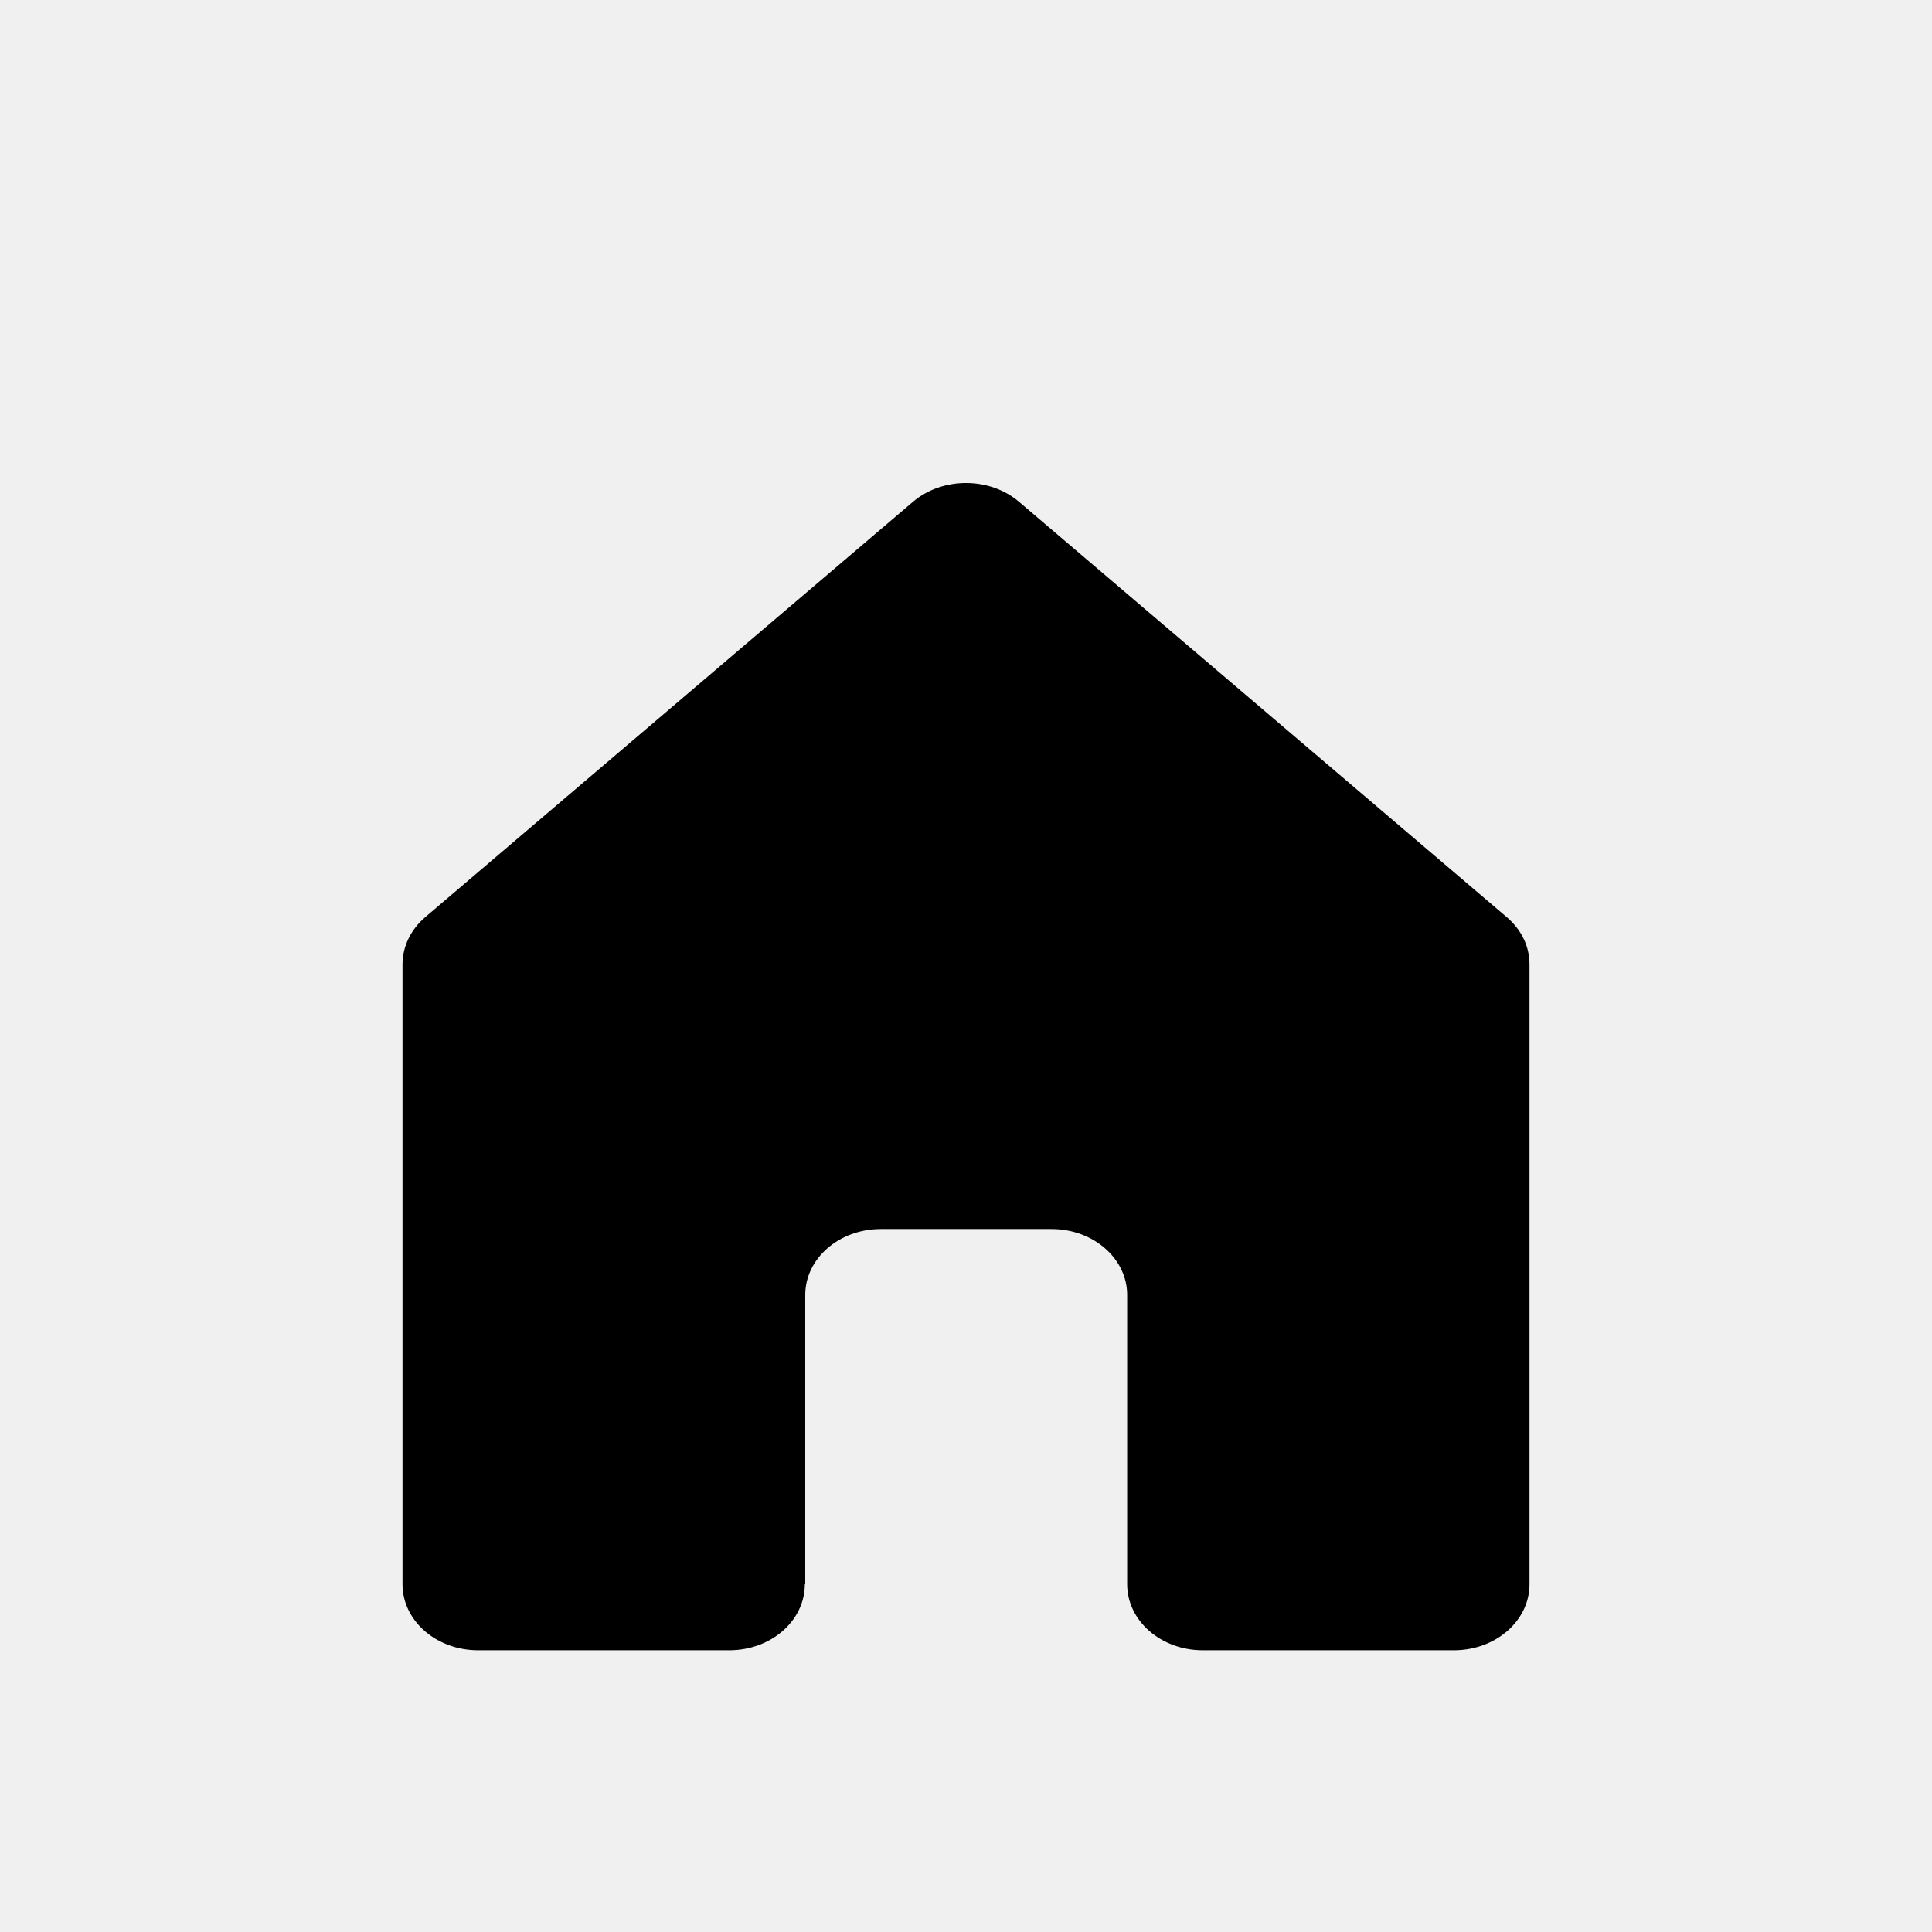
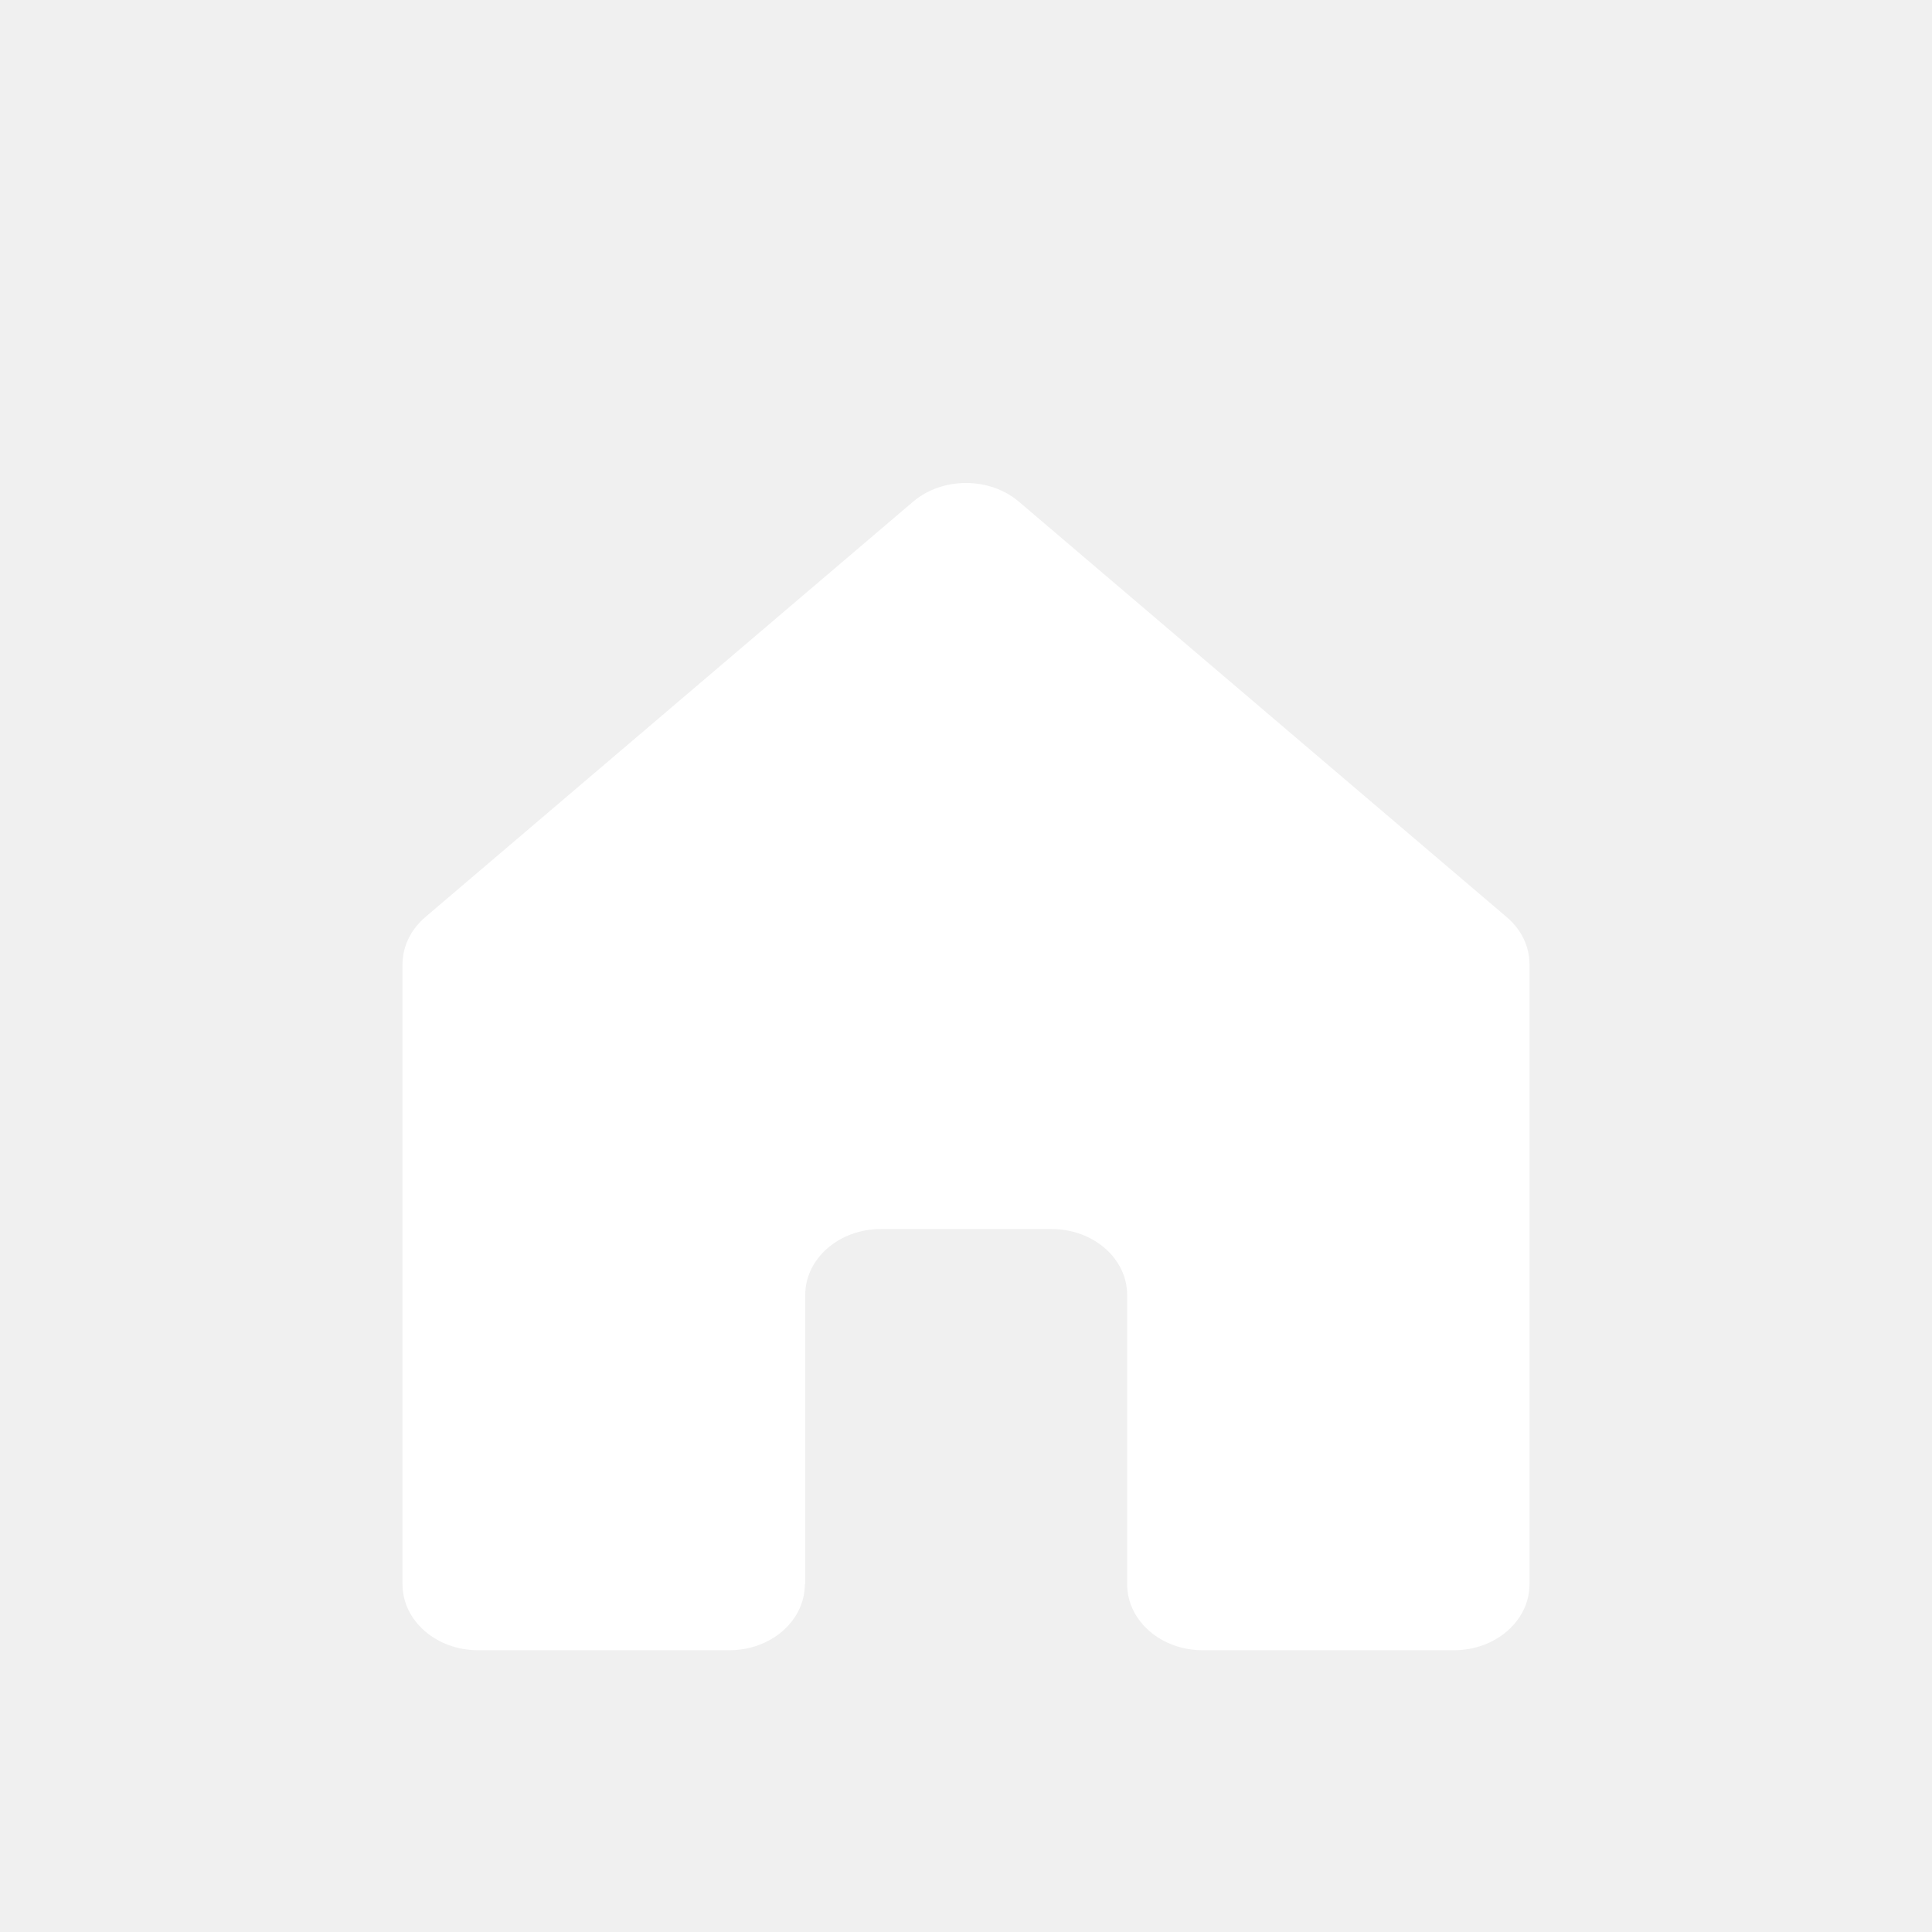
- <svg xmlns="http://www.w3.org/2000/svg" width="48" height="48" viewBox="0 0 48 48" fill="none">
+ <svg xmlns="http://www.w3.org/2000/svg" width="48" height="48" viewBox="0 0 48 48" fill="white">
  <g clip-path="url(#clip0_57_1788)">
-     <path d="M20.006 39.36V32.174C20.006 31.267 20.846 30.535 21.886 30.535H26.124C27.164 30.535 28.004 31.267 28.004 32.174V39.36C28.004 40.267 28.843 41 29.883 41H36.121C37.16 41 38 40.267 38 39.36V23.959C38 23.514 37.8 23.096 37.43 22.782L25.314 12.464C24.585 11.845 23.415 11.845 22.686 12.464L10.57 22.782C10.21 23.087 10 23.514 10 23.959V39.36C10 40.267 10.84 41 11.879 41H18.117C19.157 41 19.996 40.267 19.996 39.36H20.006Z" fill="black" />
+     <path d="M20.006 39.36V32.174C20.006 31.267 20.846 30.535 21.886 30.535H26.124C27.164 30.535 28.004 31.267 28.004 32.174V39.36C28.004 40.267 28.843 41 29.883 41H36.121C37.16 41 38 40.267 38 39.36V23.959C38 23.514 37.8 23.096 37.43 22.782L25.314 12.464C24.585 11.845 23.415 11.845 22.686 12.464L10.57 22.782C10.21 23.087 10 23.514 10 23.959V39.36C10 40.267 10.84 41 11.879 41H18.117C19.157 41 19.996 40.267 19.996 39.36H20.006Z" fill="white" />
  </g>
  <defs>
    <clipPath id="clip0_57_1788">
      <rect width="48" height="48" fill="white" />
    </clipPath>
  </defs>
</svg>
